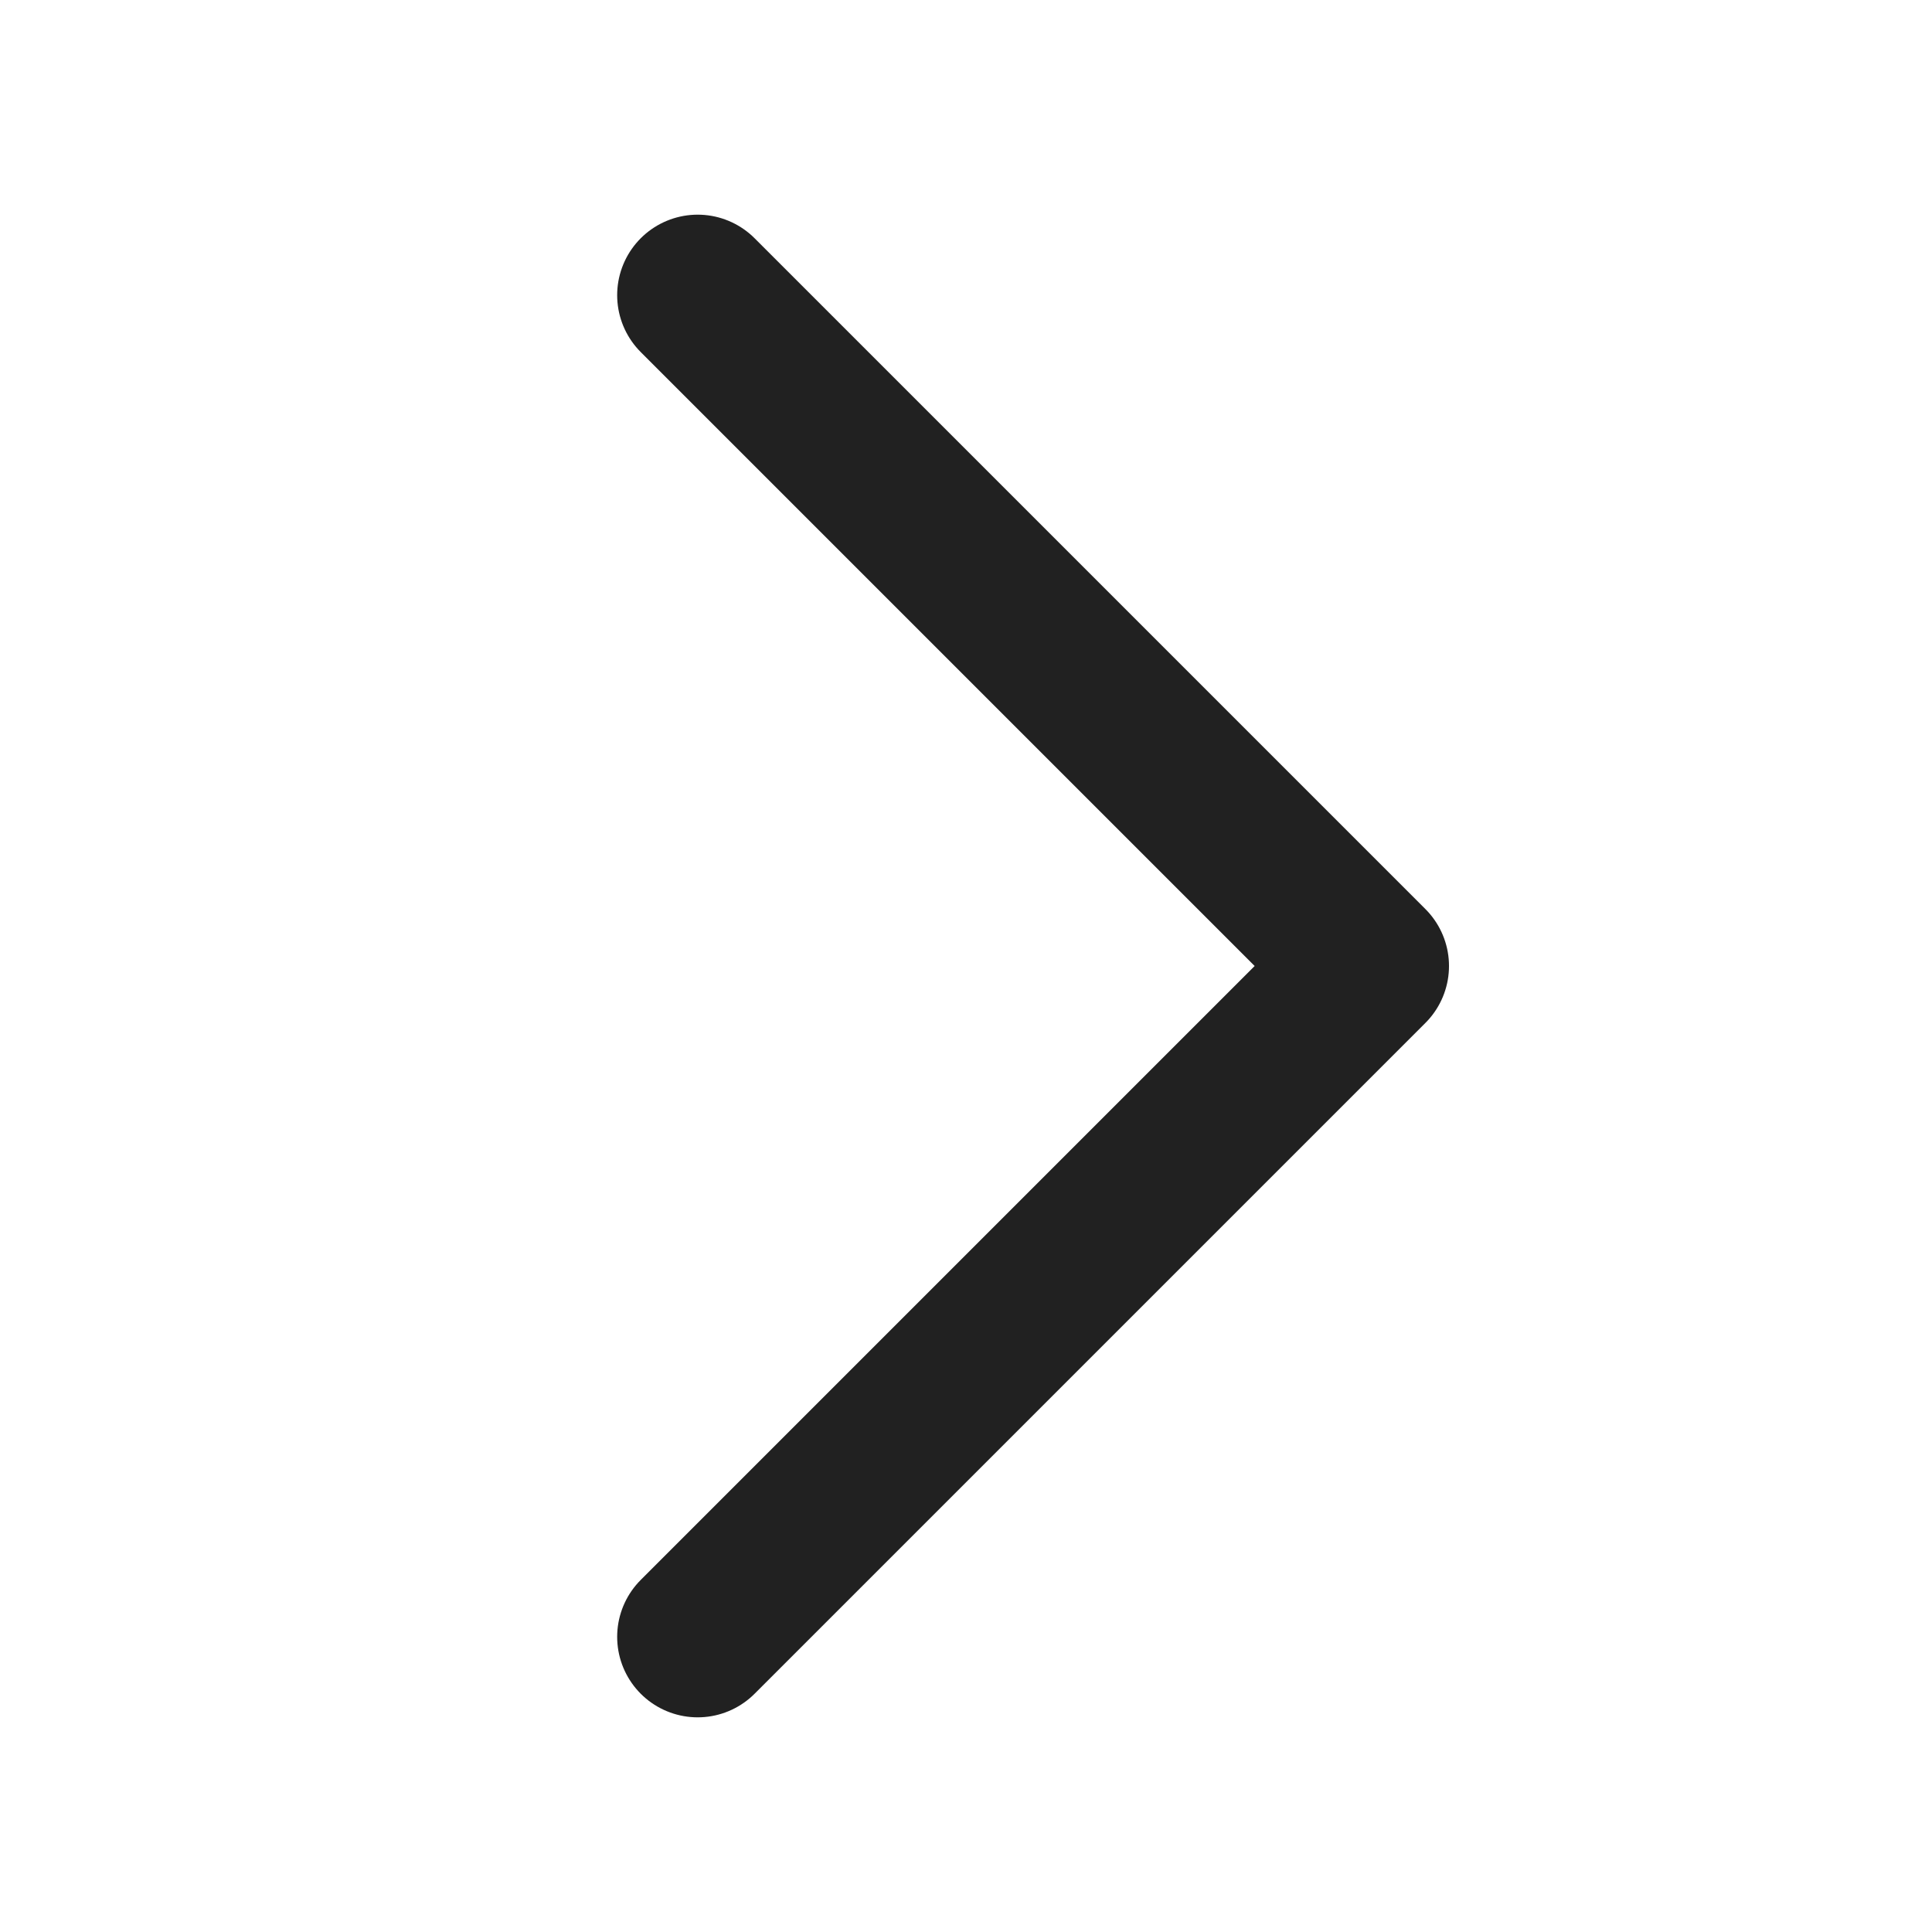
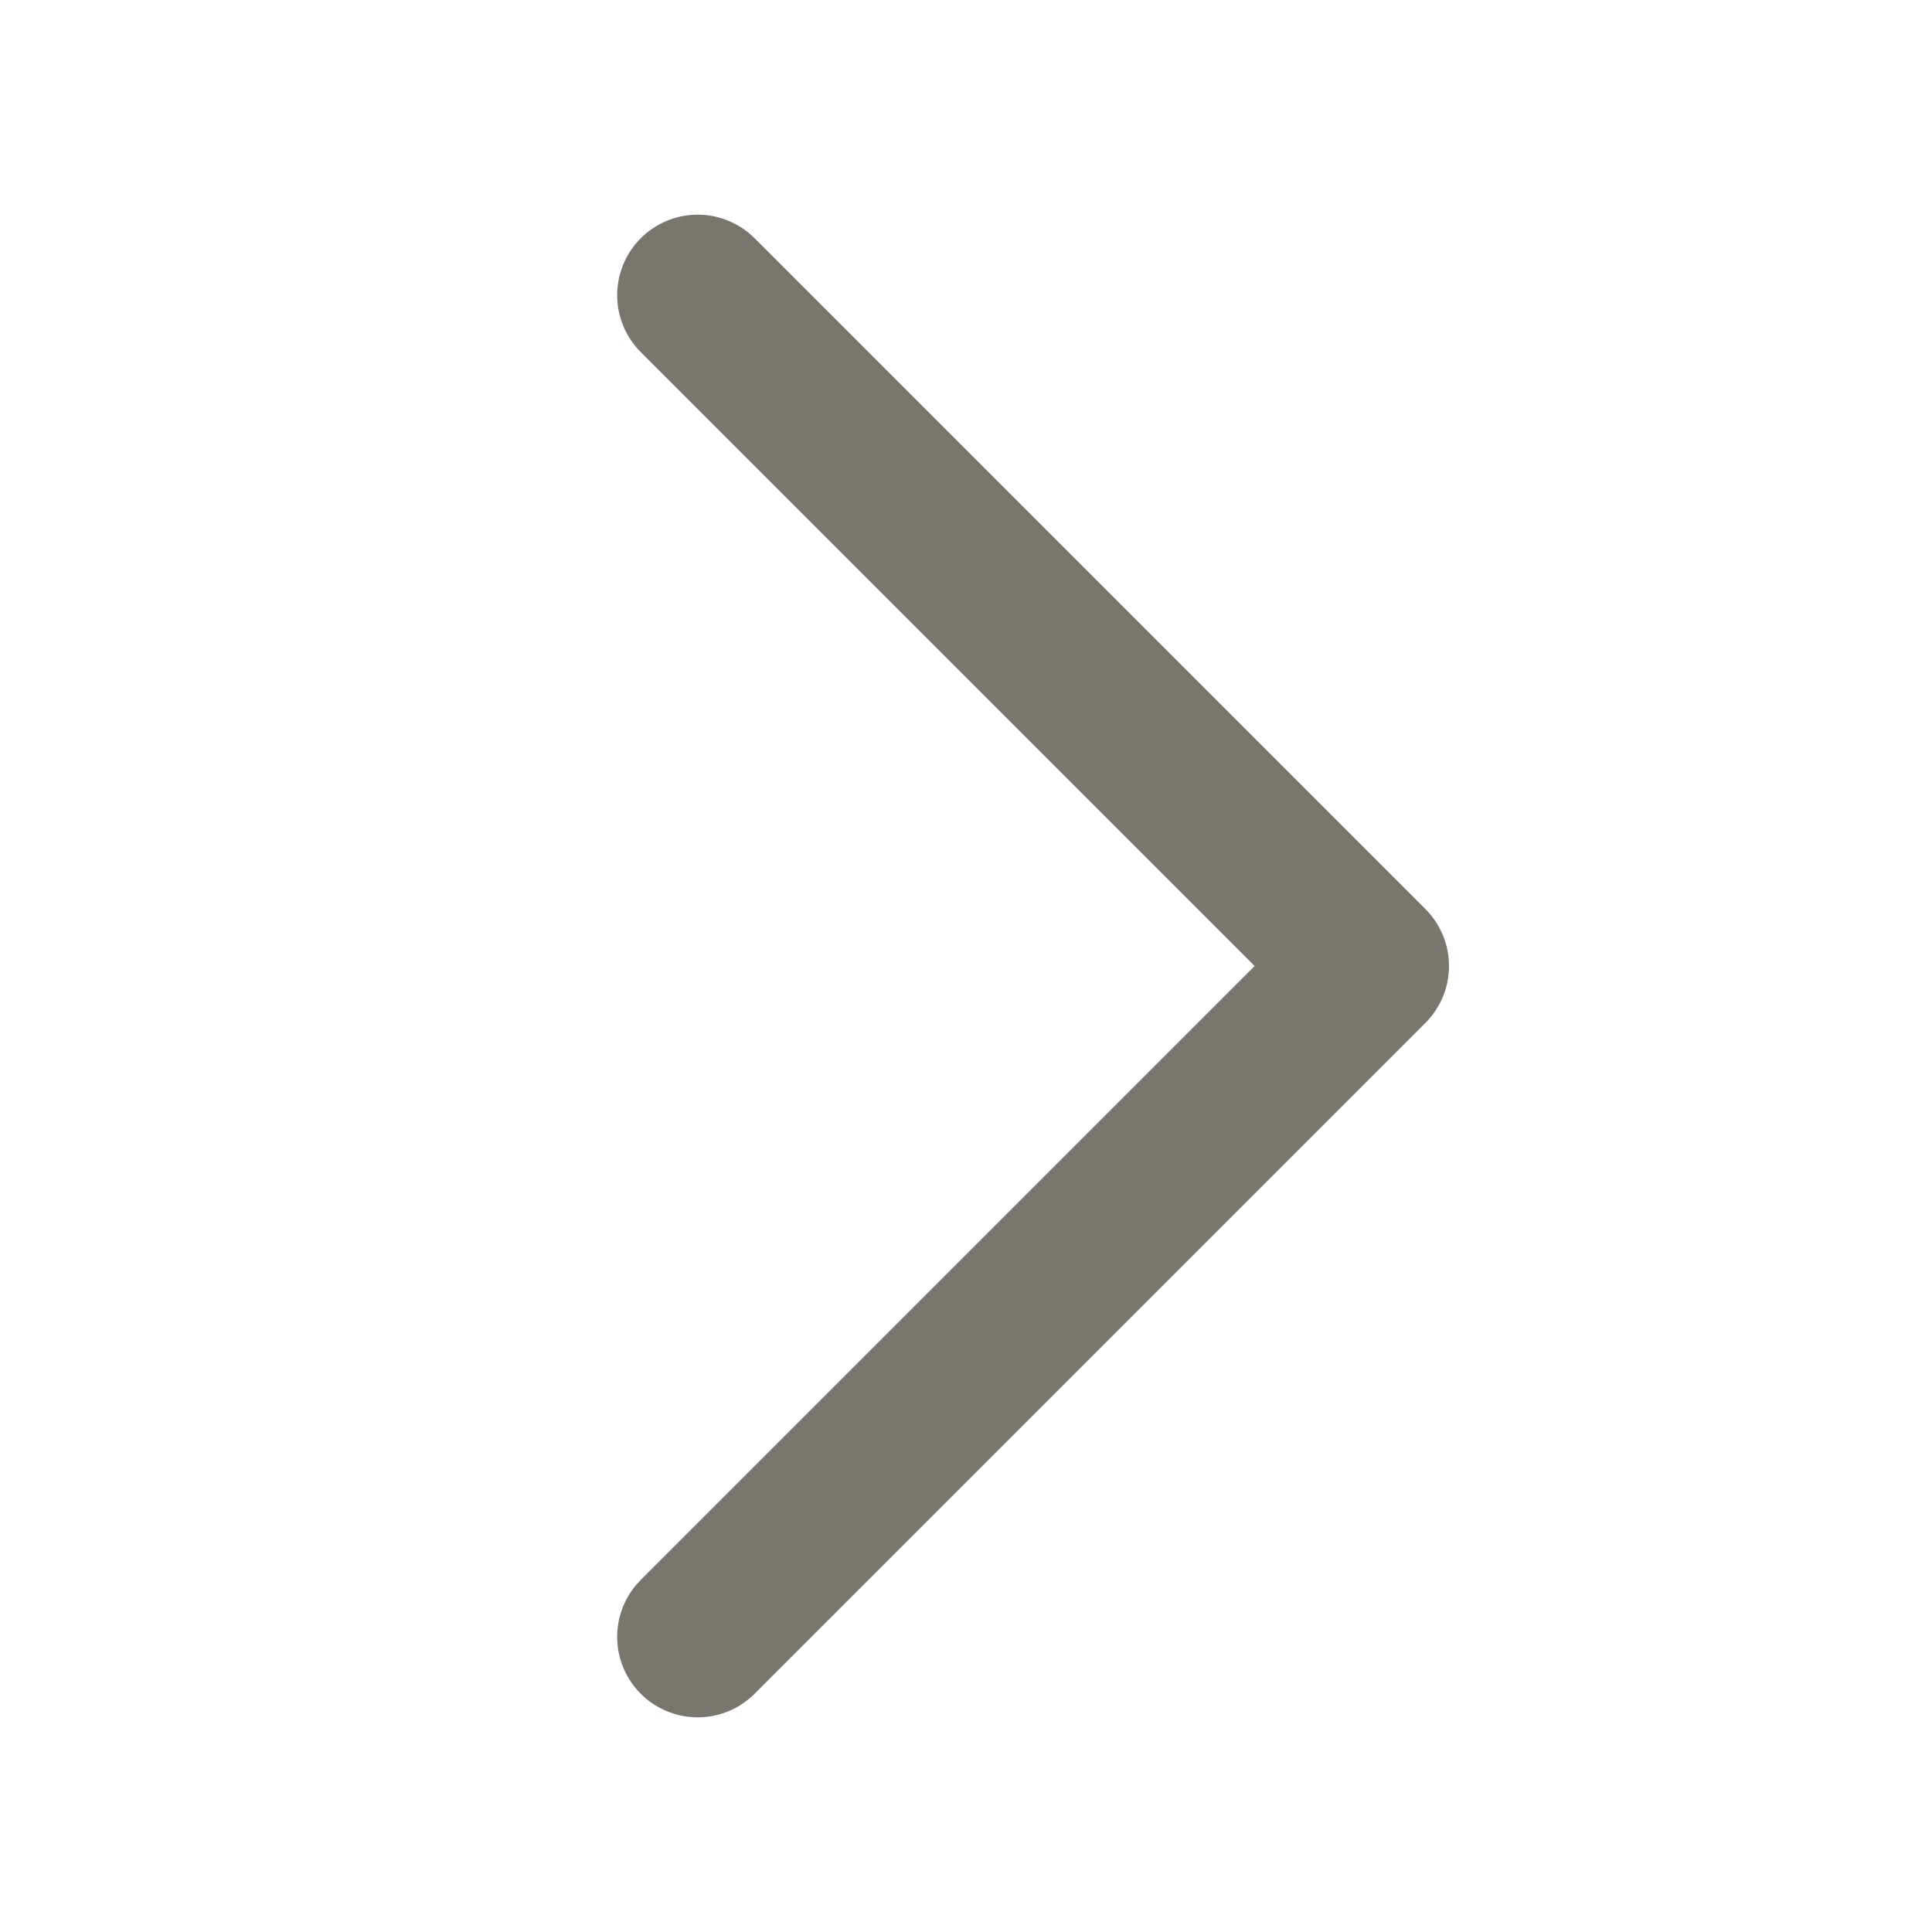
<svg xmlns="http://www.w3.org/2000/svg" width="18" height="18" viewBox="0 0 18 18">
-   <g fill="none" stroke-linecap="round" stroke-linejoin="round" stroke-width="1.5" stroke="#212121">
+   <g fill="none" stroke-linecap="round" stroke-linejoin="round" stroke-width="1.5" stroke="#78766e">
    <polyline points="6.5 2.75 12.75 9 6.5 15.25" />
  </g>
</svg>
